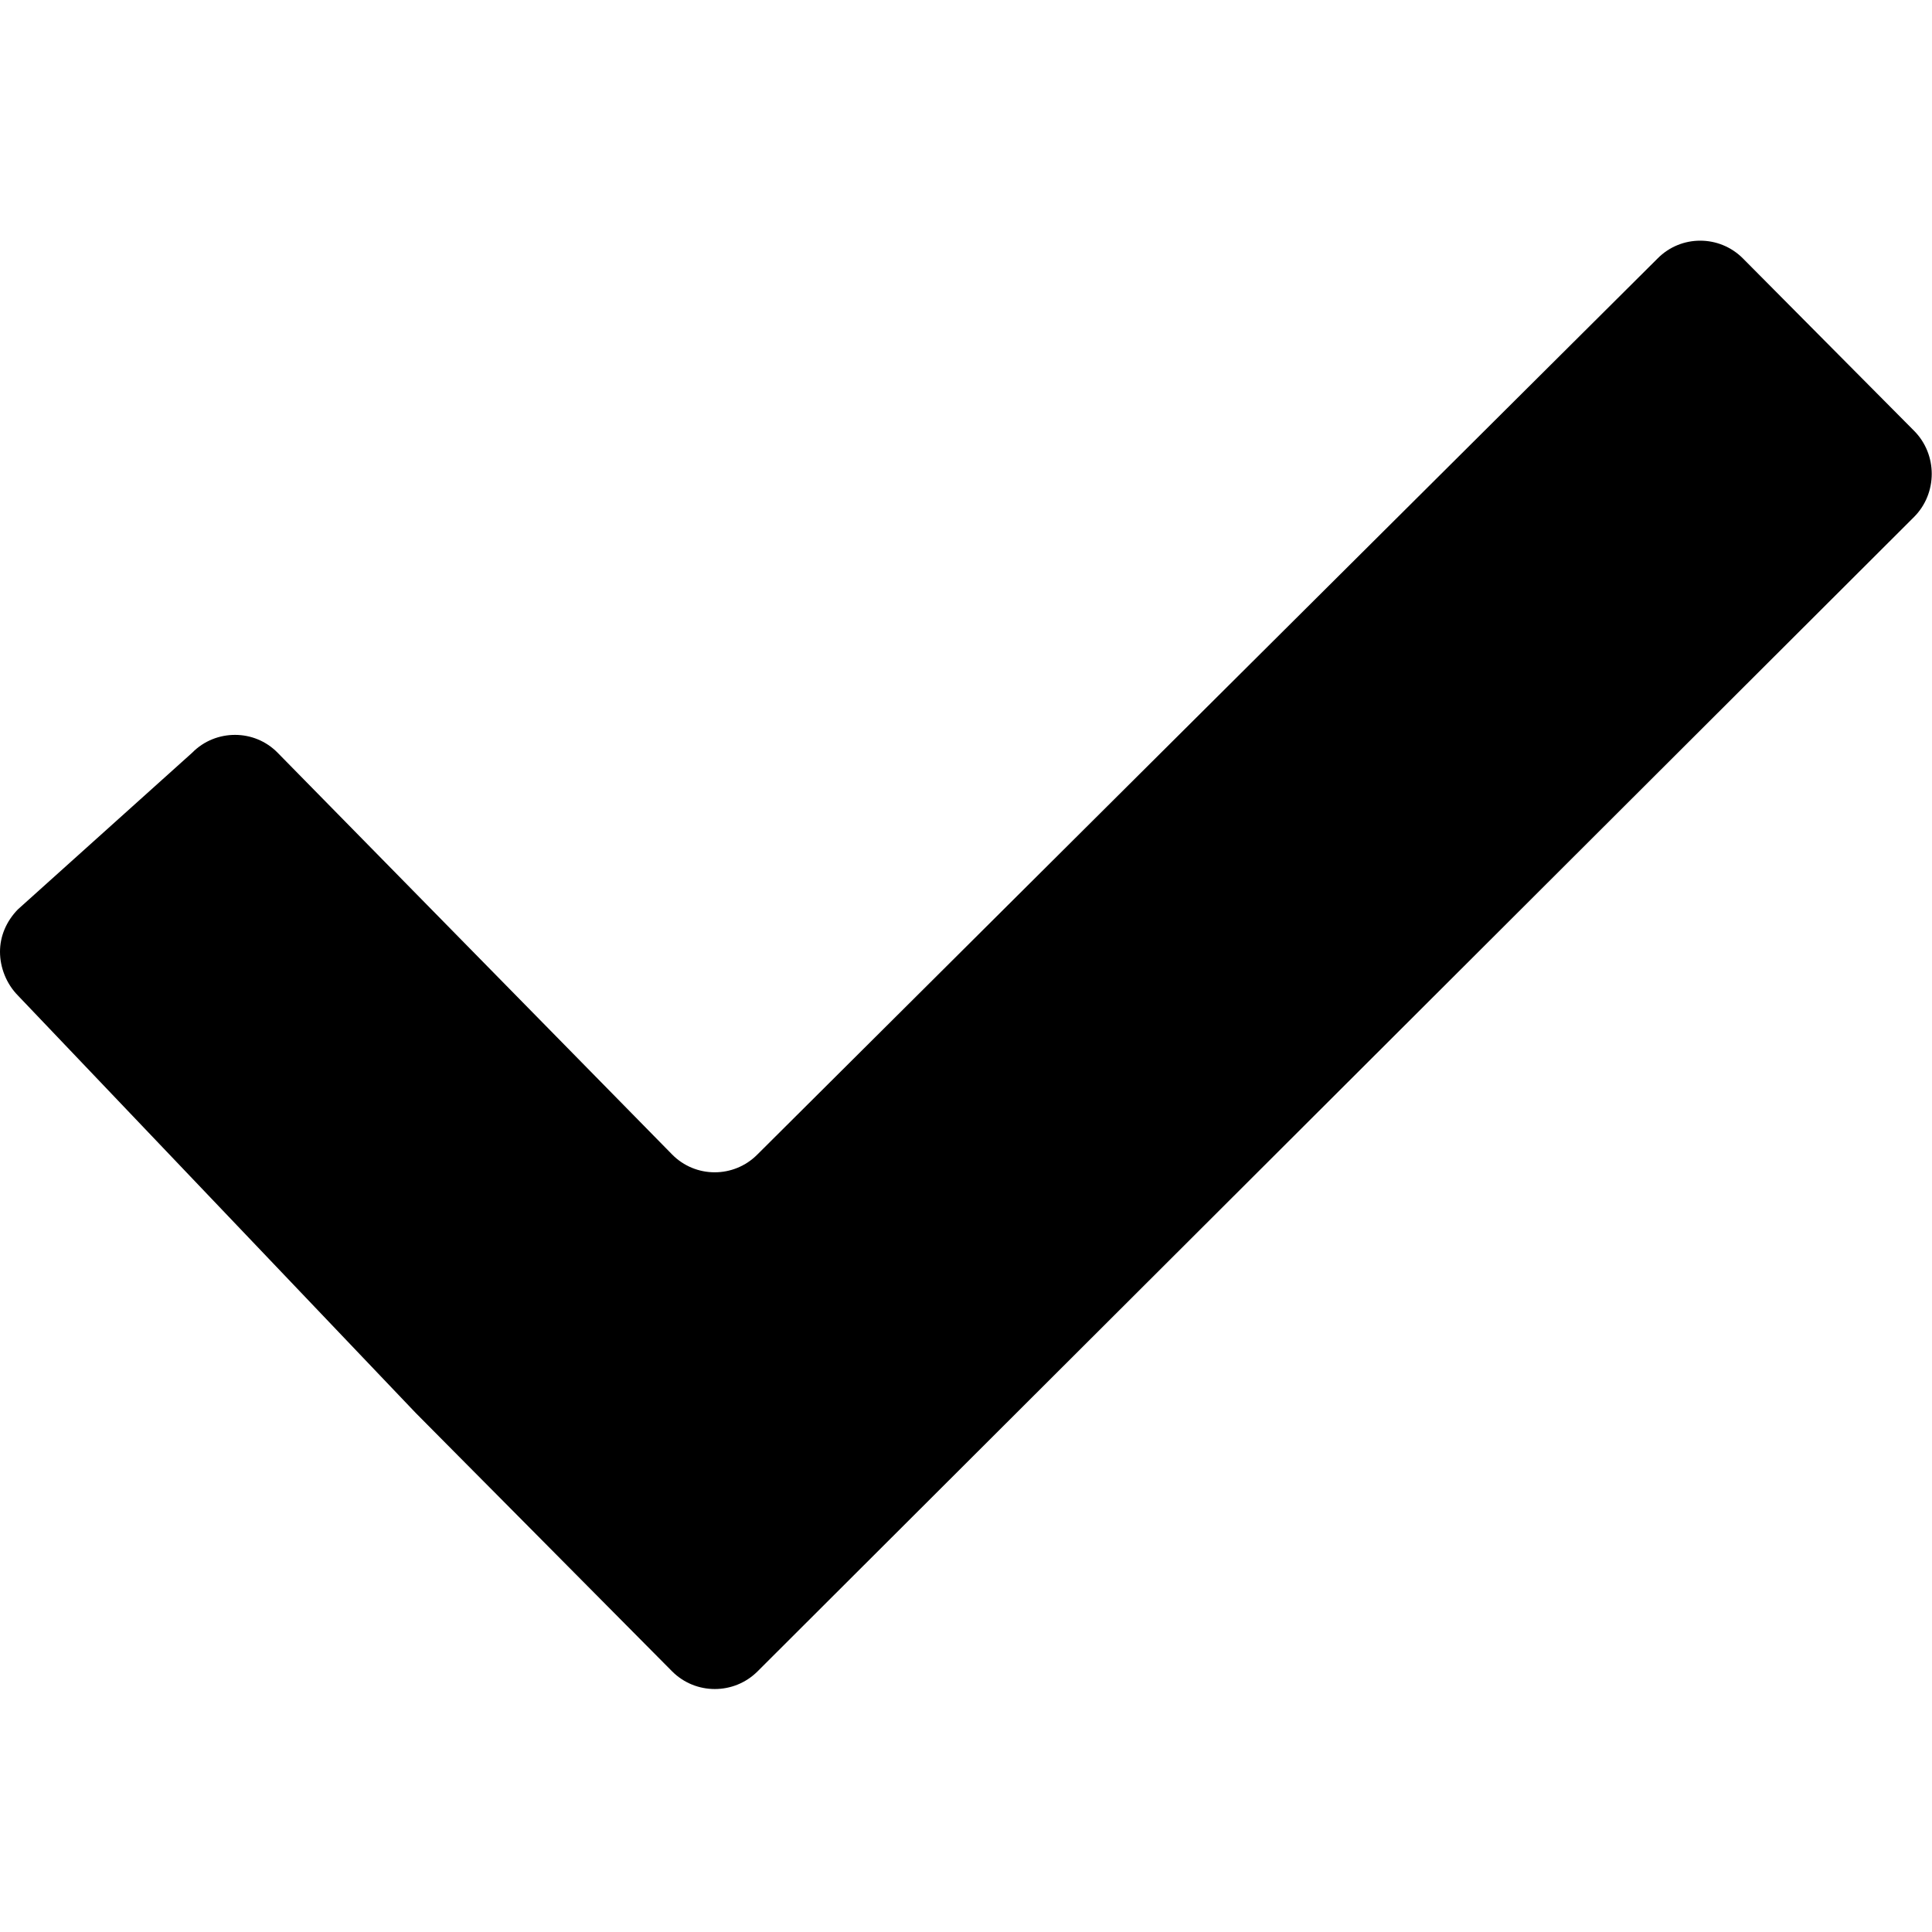
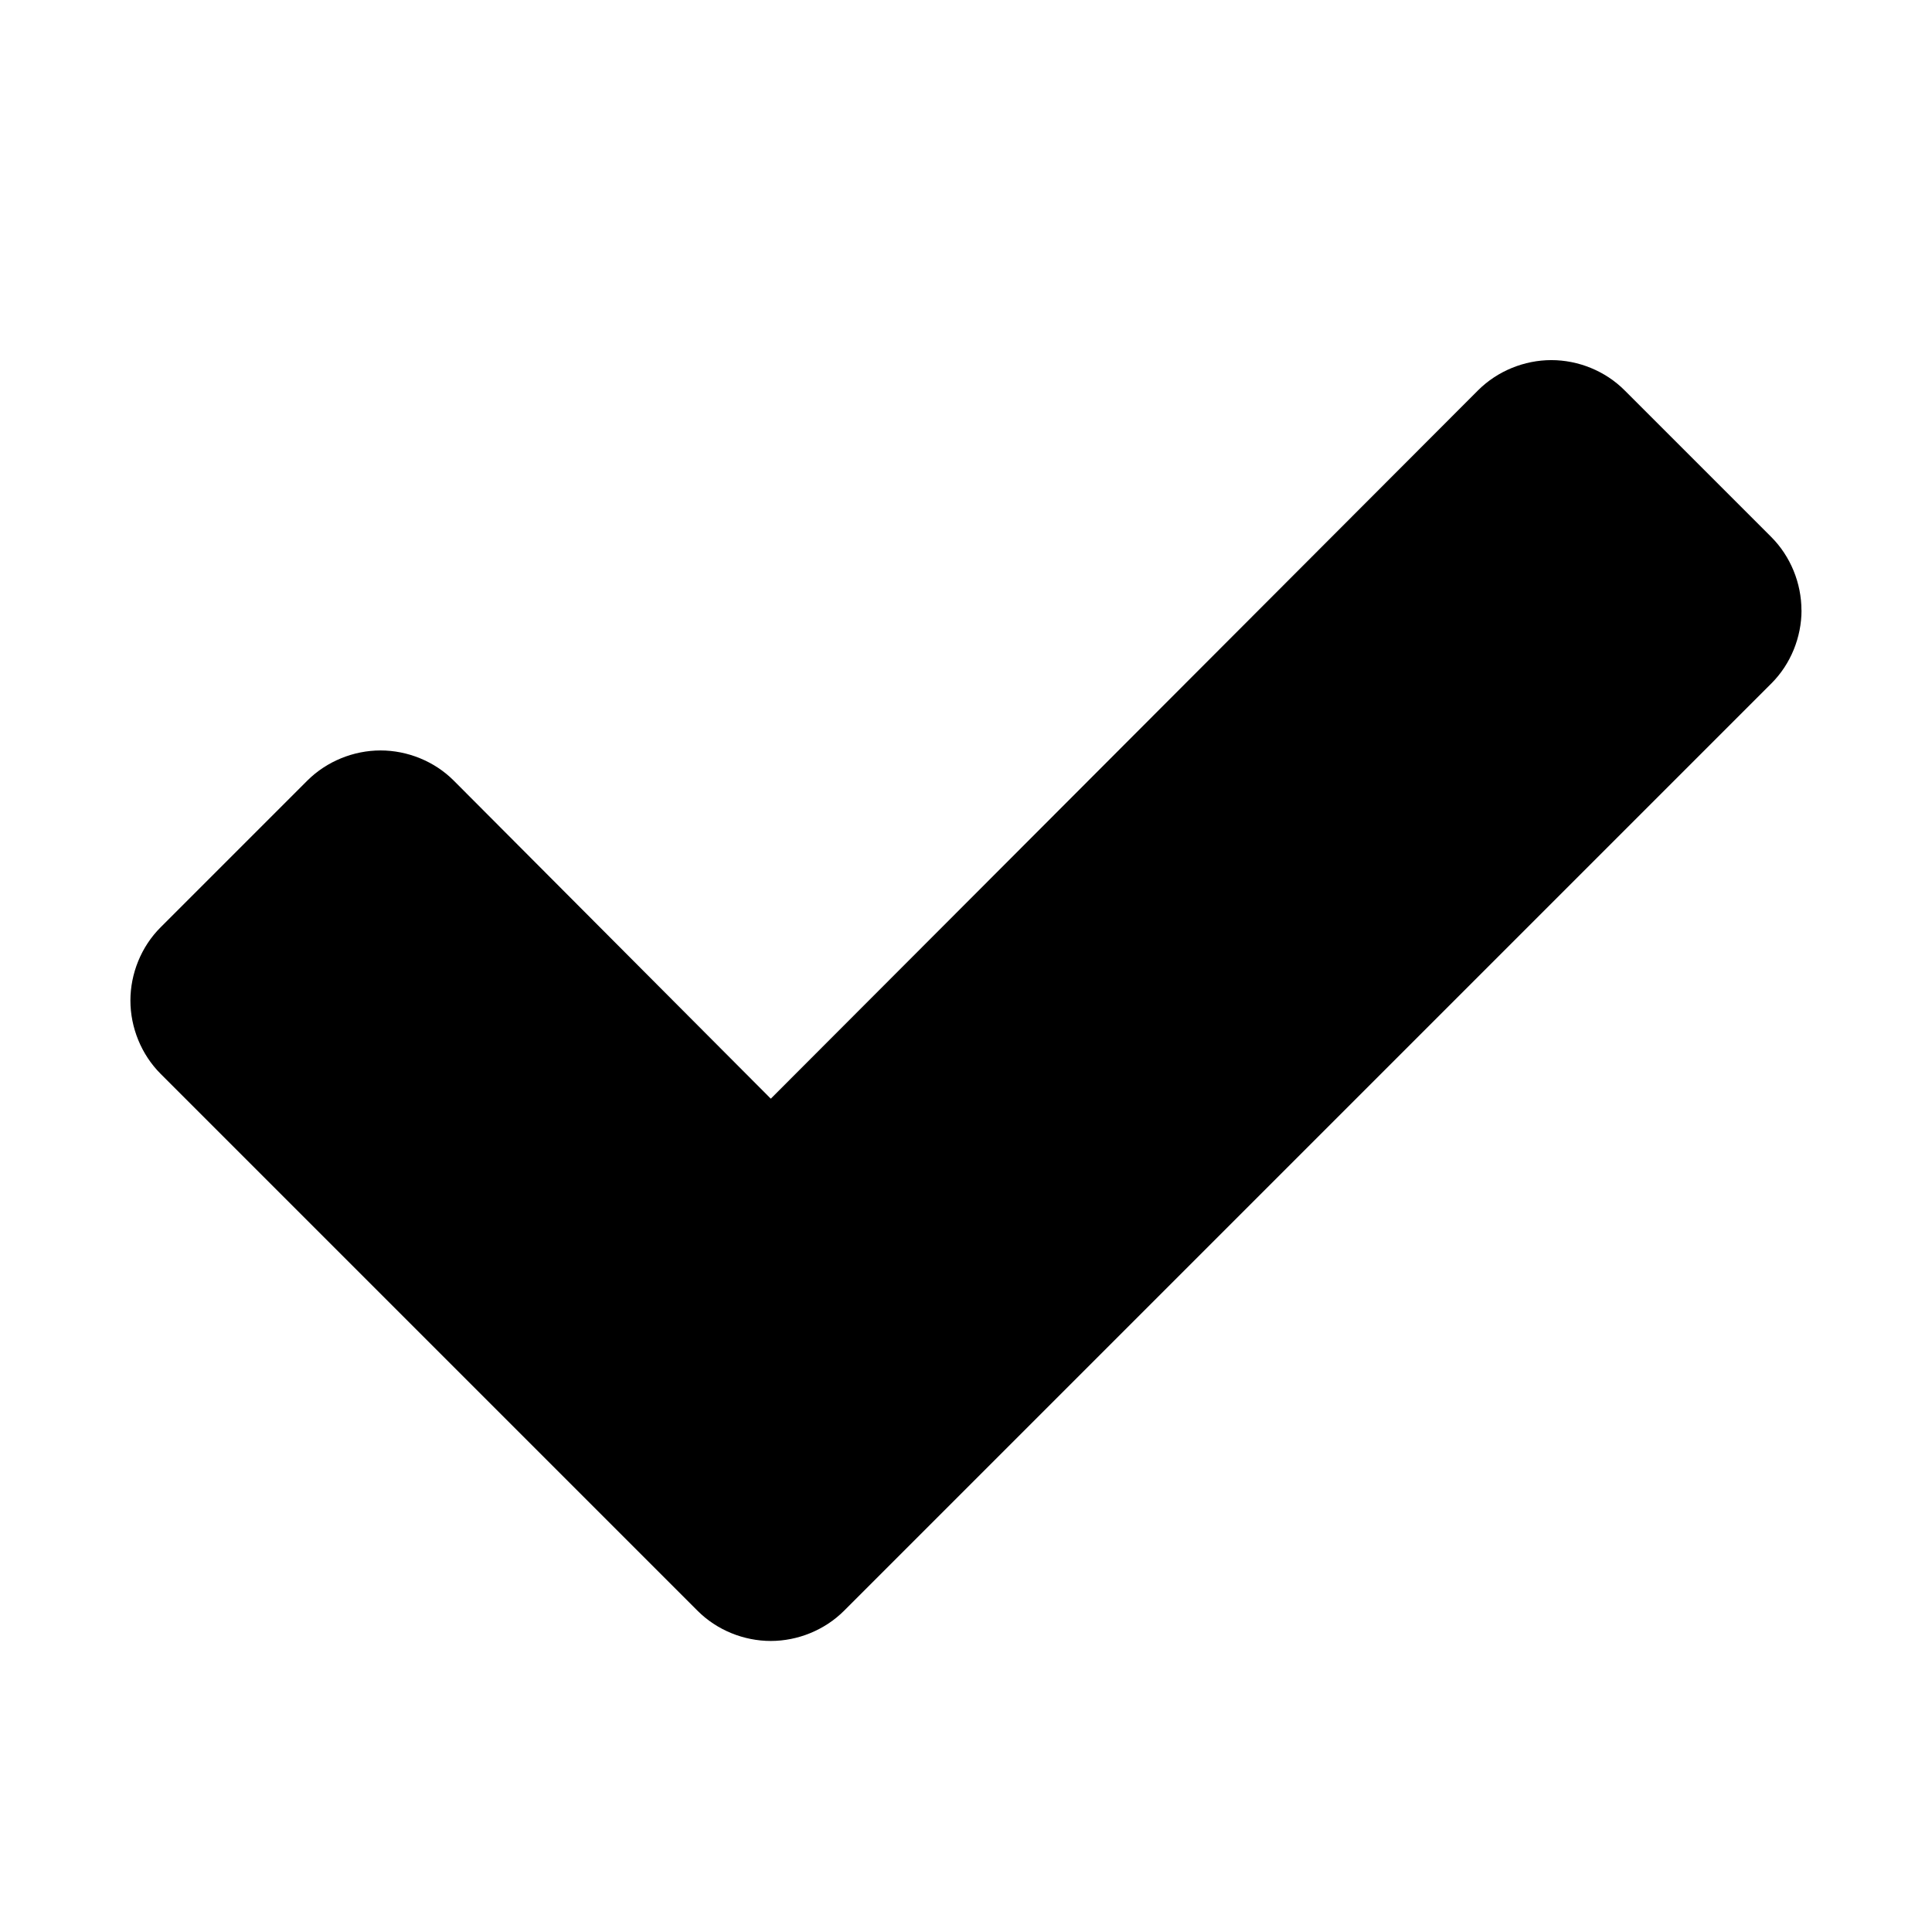
- <svg xmlns="http://www.w3.org/2000/svg" enable-background="new 0 0 24 24" height="24px" id="Layer_1" version="1.1" viewBox="0 0 24 24" width="24px" xml:space="preserve">
-   <path clip-rule="evenodd" d="M21.652,3.211c-0.293-0.295-0.77-0.295-1.061,0L9.41,14.34  c-0.293,0.297-0.771,0.297-1.062,0L3.449,9.351C3.304,9.203,3.114,9.13,2.923,9.129C2.73,9.128,2.534,9.201,2.387,9.351  l-2.165,1.946C0.078,11.445,0,11.63,0,11.823c0,0.194,0.078,0.397,0.223,0.544l4.94,5.184c0.292,0.296,0.771,0.776,1.062,1.07  l2.124,2.141c0.292,0.293,0.769,0.293,1.062,0l14.366-14.34c0.293-0.294,0.293-0.777,0-1.071L21.652,3.211z" fill-rule="evenodd" />
+ <svg xmlns="http://www.w3.org/2000/svg" version="1.1" width="28" height="28" viewBox="0 0 28 28">
+   <path d="M26.109 8.844c0 0.391-0.156 0.781-0.438 1.062l-13.438 13.438c-0.281 0.281-0.672 0.438-1.062 0.438s-0.781-0.156-1.062-0.438l-7.781-7.781c-0.281-0.281-0.438-0.672-0.438-1.062s0.156-0.781 0.438-1.062l2.125-2.125c0.281-0.281 0.672-0.438 1.062-0.438s0.781 0.156 1.062 0.438l4.594 4.609 10.25-10.266c0.281-0.281 0.672-0.438 1.062-0.438s0.781 0.156 1.062 0.438l2.125 2.125c0.281 0.281 0.438 0.672 0.438 1.062z" />
</svg>
